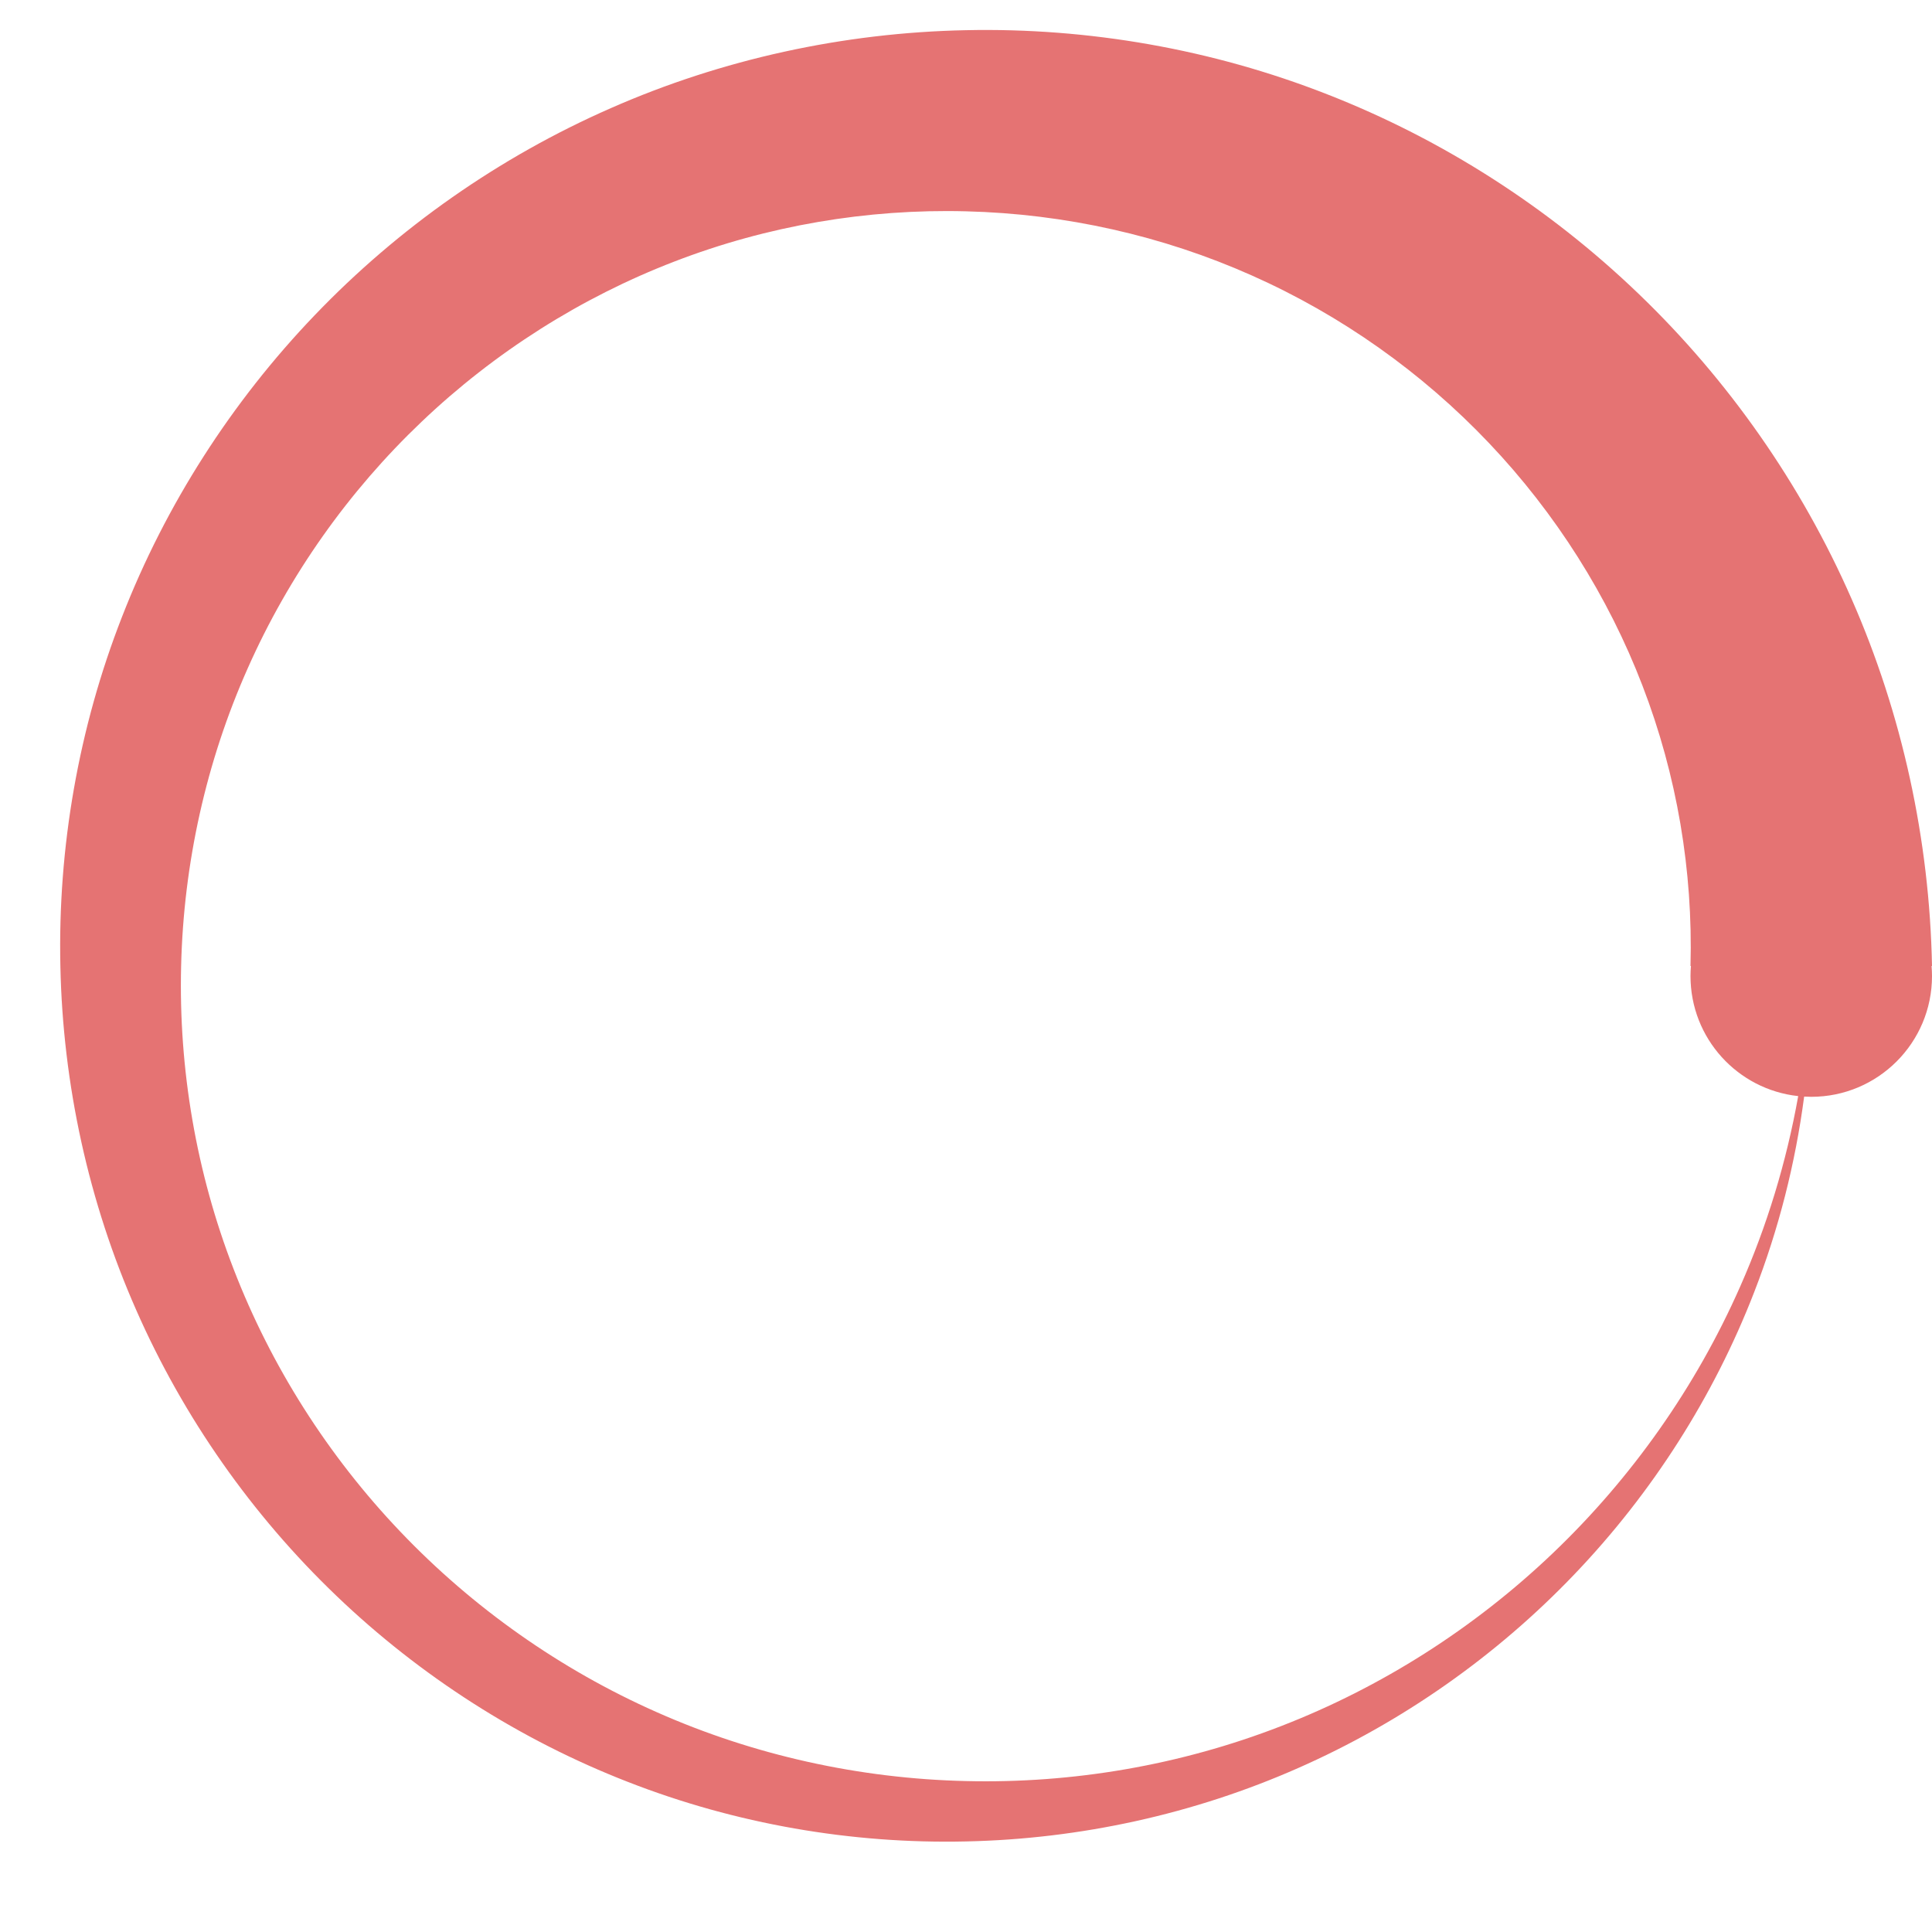
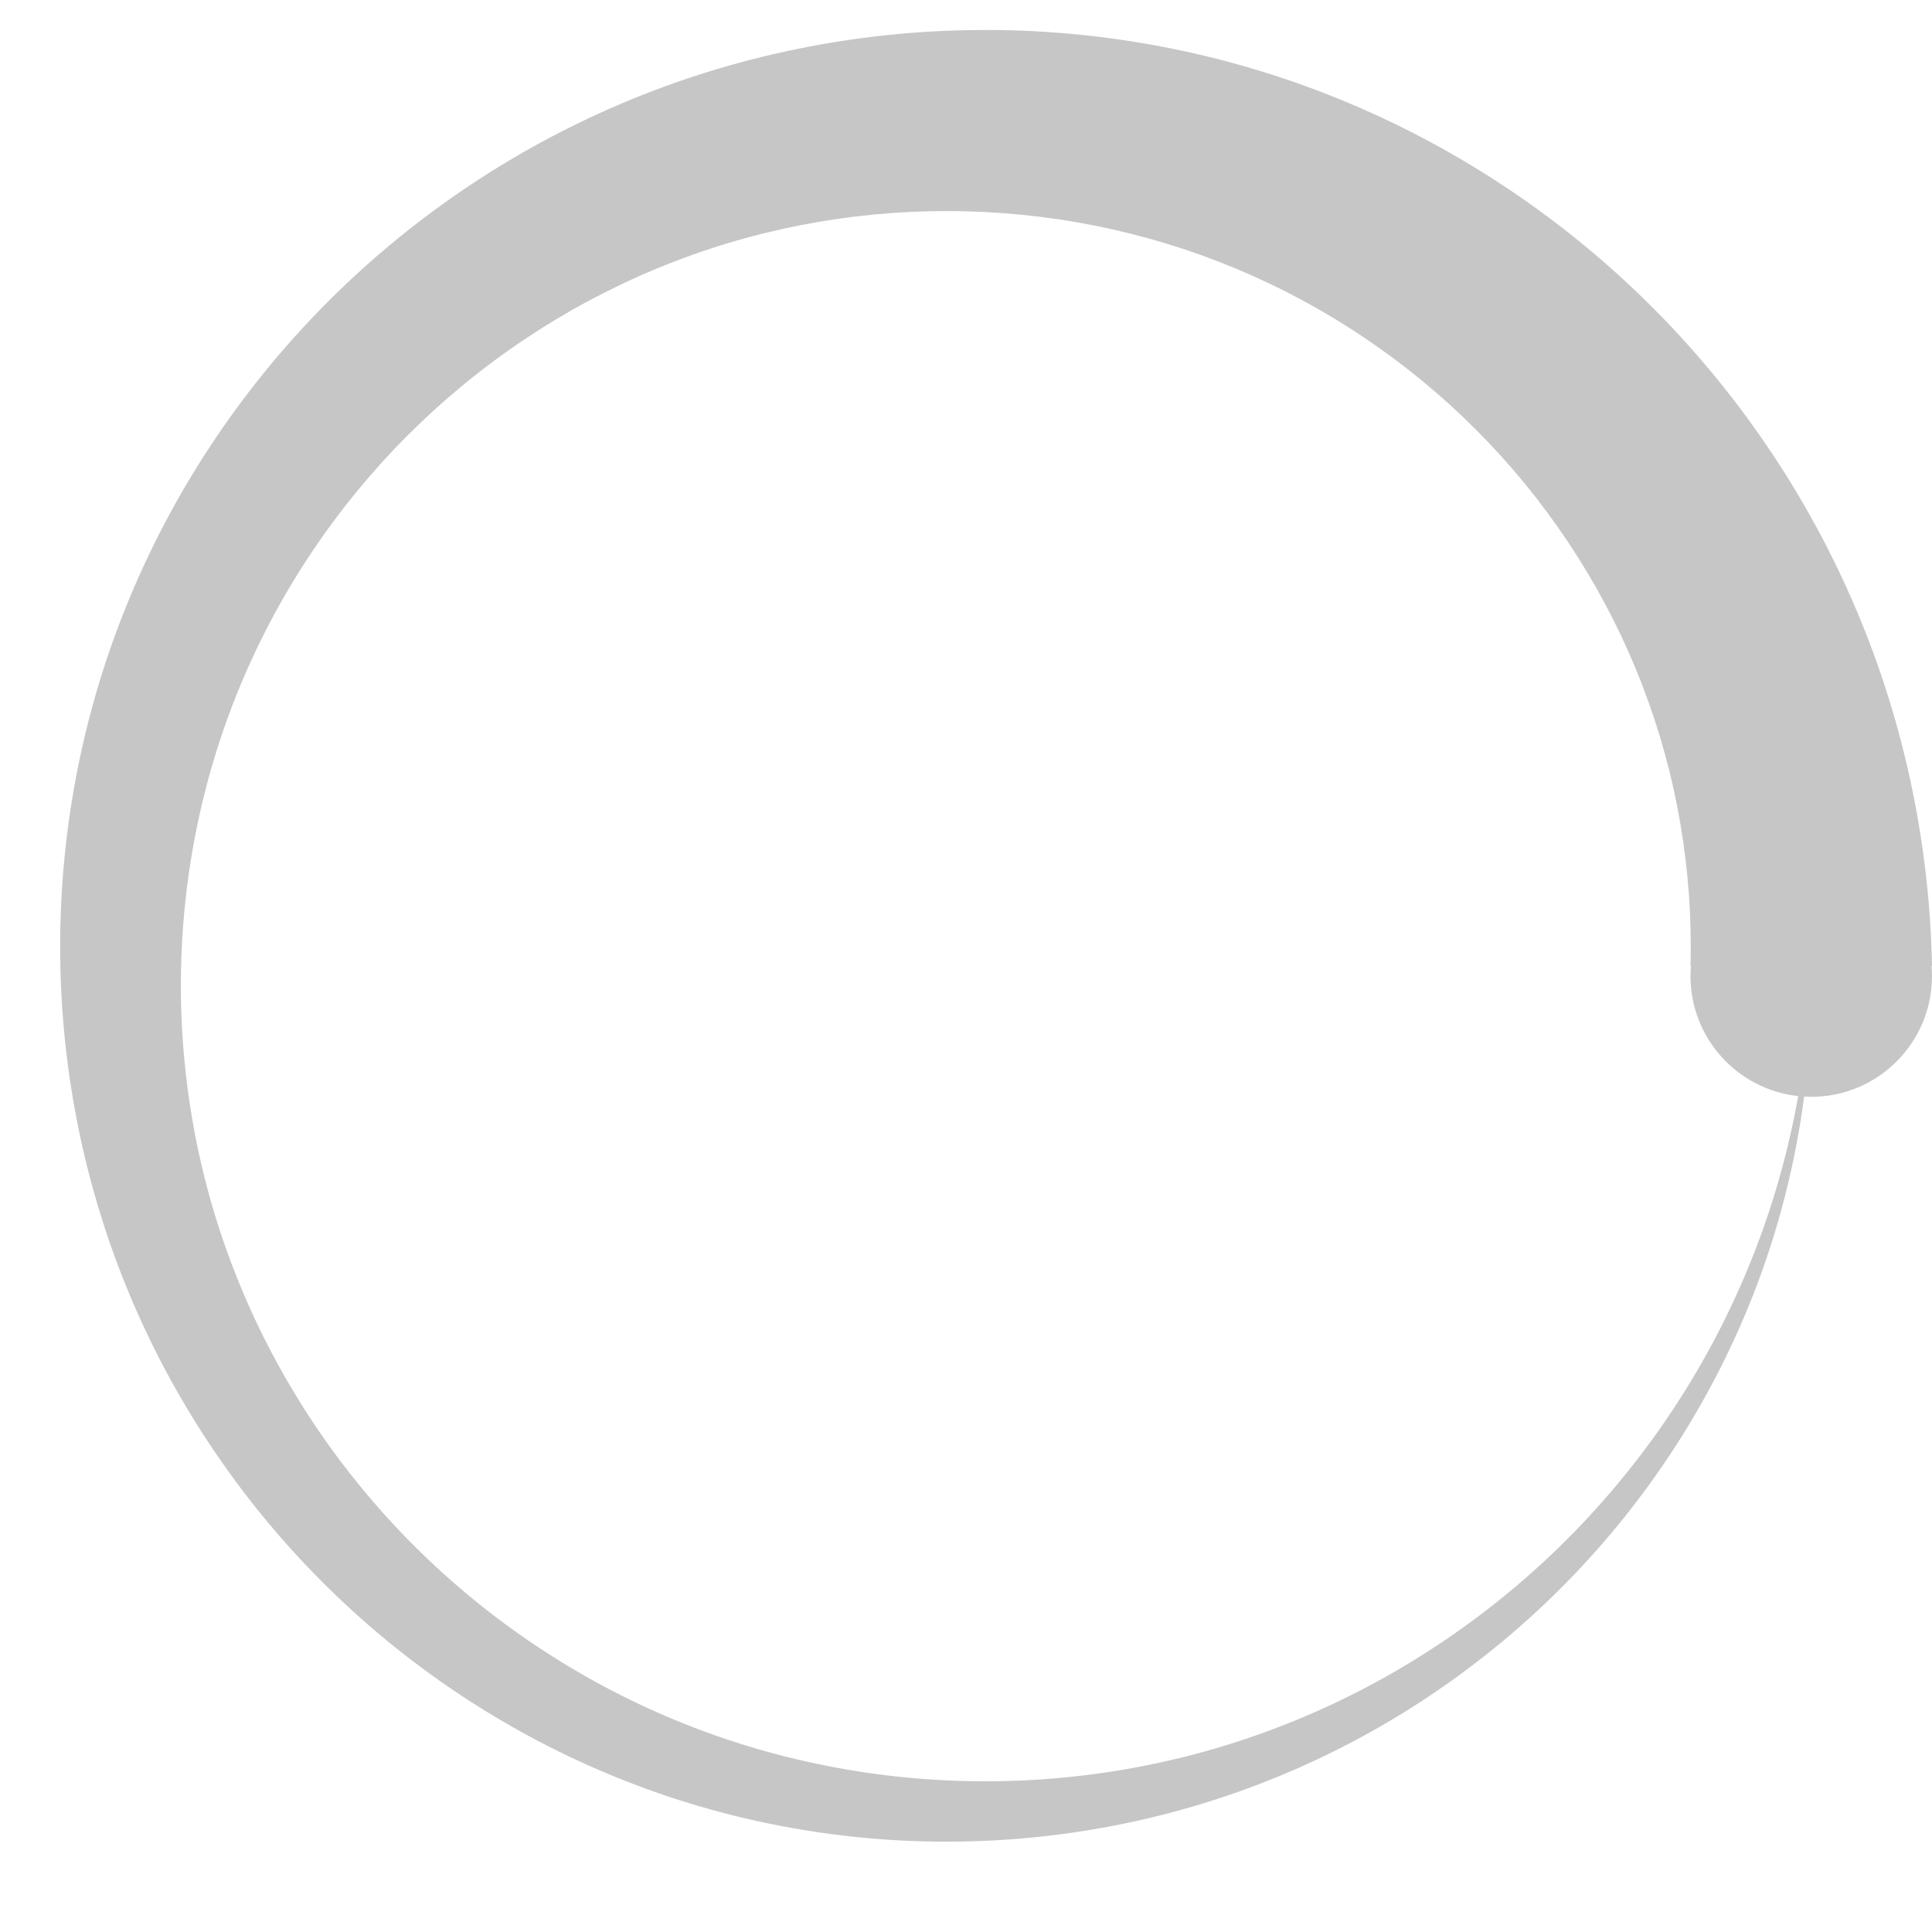
<svg xmlns="http://www.w3.org/2000/svg" version="1.1" width="512" height="512" viewBox="0 0 512 512">
-   <g fill="#E57373">
+   <g fill="#c6c6c6">
    <path d="M512 256c-0.639-33.431-7.892-66.758-21.288-97.231-13.352-30.5-32.731-58.129-56.521-80.96-23.776-22.848-51.972-40.91-82.492-52.826-30.502-11.962-63.298-17.676-95.699-16.983-32.405 0.641-64.666 7.687-94.167 20.678-29.524 12.948-56.271 31.735-78.367 54.788-22.112 23.041-39.58 50.354-51.093 79.899-11.557 29.531-17.064 61.26-16.373 92.635 0.643 31.38 7.482 62.574 20.067 91.103 12.544 28.55 30.738 54.414 53.055 75.774 22.305 21.377 48.736 38.252 77.307 49.36 28.559 11.152 59.223 16.451 89.571 15.763 30.354-0.645 60.481-7.277 88.038-19.457 27.575-12.141 52.558-29.74 73.183-51.322 20.641-21.57 36.922-47.118 47.627-74.715 6.517-16.729 10.94-34.2 13.271-51.899 0.623 0.036 1.249 0.060 1.881 0.060 17.673 0 32-14.326 32-32 0-0.898-0.047-1.786-0.119-2.666h0.119zM461.153 340.974c-11.736 26.601-28.742 50.7-49.589 70.59-20.835 19.905-45.5 35.593-72.122 45.895-26.614 10.339-55.145 15.226-83.442 14.541-28.302-0.649-56.298-6.868-81.91-18.237-25.625-11.333-48.842-27.745-67.997-47.856-19.169-20.099-34.264-43.882-44.161-69.529-9.935-25.642-14.614-53.107-13.932-80.378 0.651-27.276 6.664-54.206 17.627-78.845 10.929-24.65 26.749-46.985 46.123-65.405 19.365-18.434 42.265-32.935 66.937-42.428 24.669-9.53 51.068-14.003 77.313-13.322 26.25 0.653 52.114 6.459 75.781 17.017 23.676 10.525 45.128 25.751 62.812 44.391 17.698 18.629 31.605 40.647 40.695 64.344 9.124 23.696 13.391 49.029 12.712 74.248h0.119c-0.072 0.88-0.119 1.768-0.119 2.666 0 16.506 12.496 30.087 28.543 31.812-3.112 17.411-8.265 34.409-15.39 50.496z" />
  </g>
</svg>
